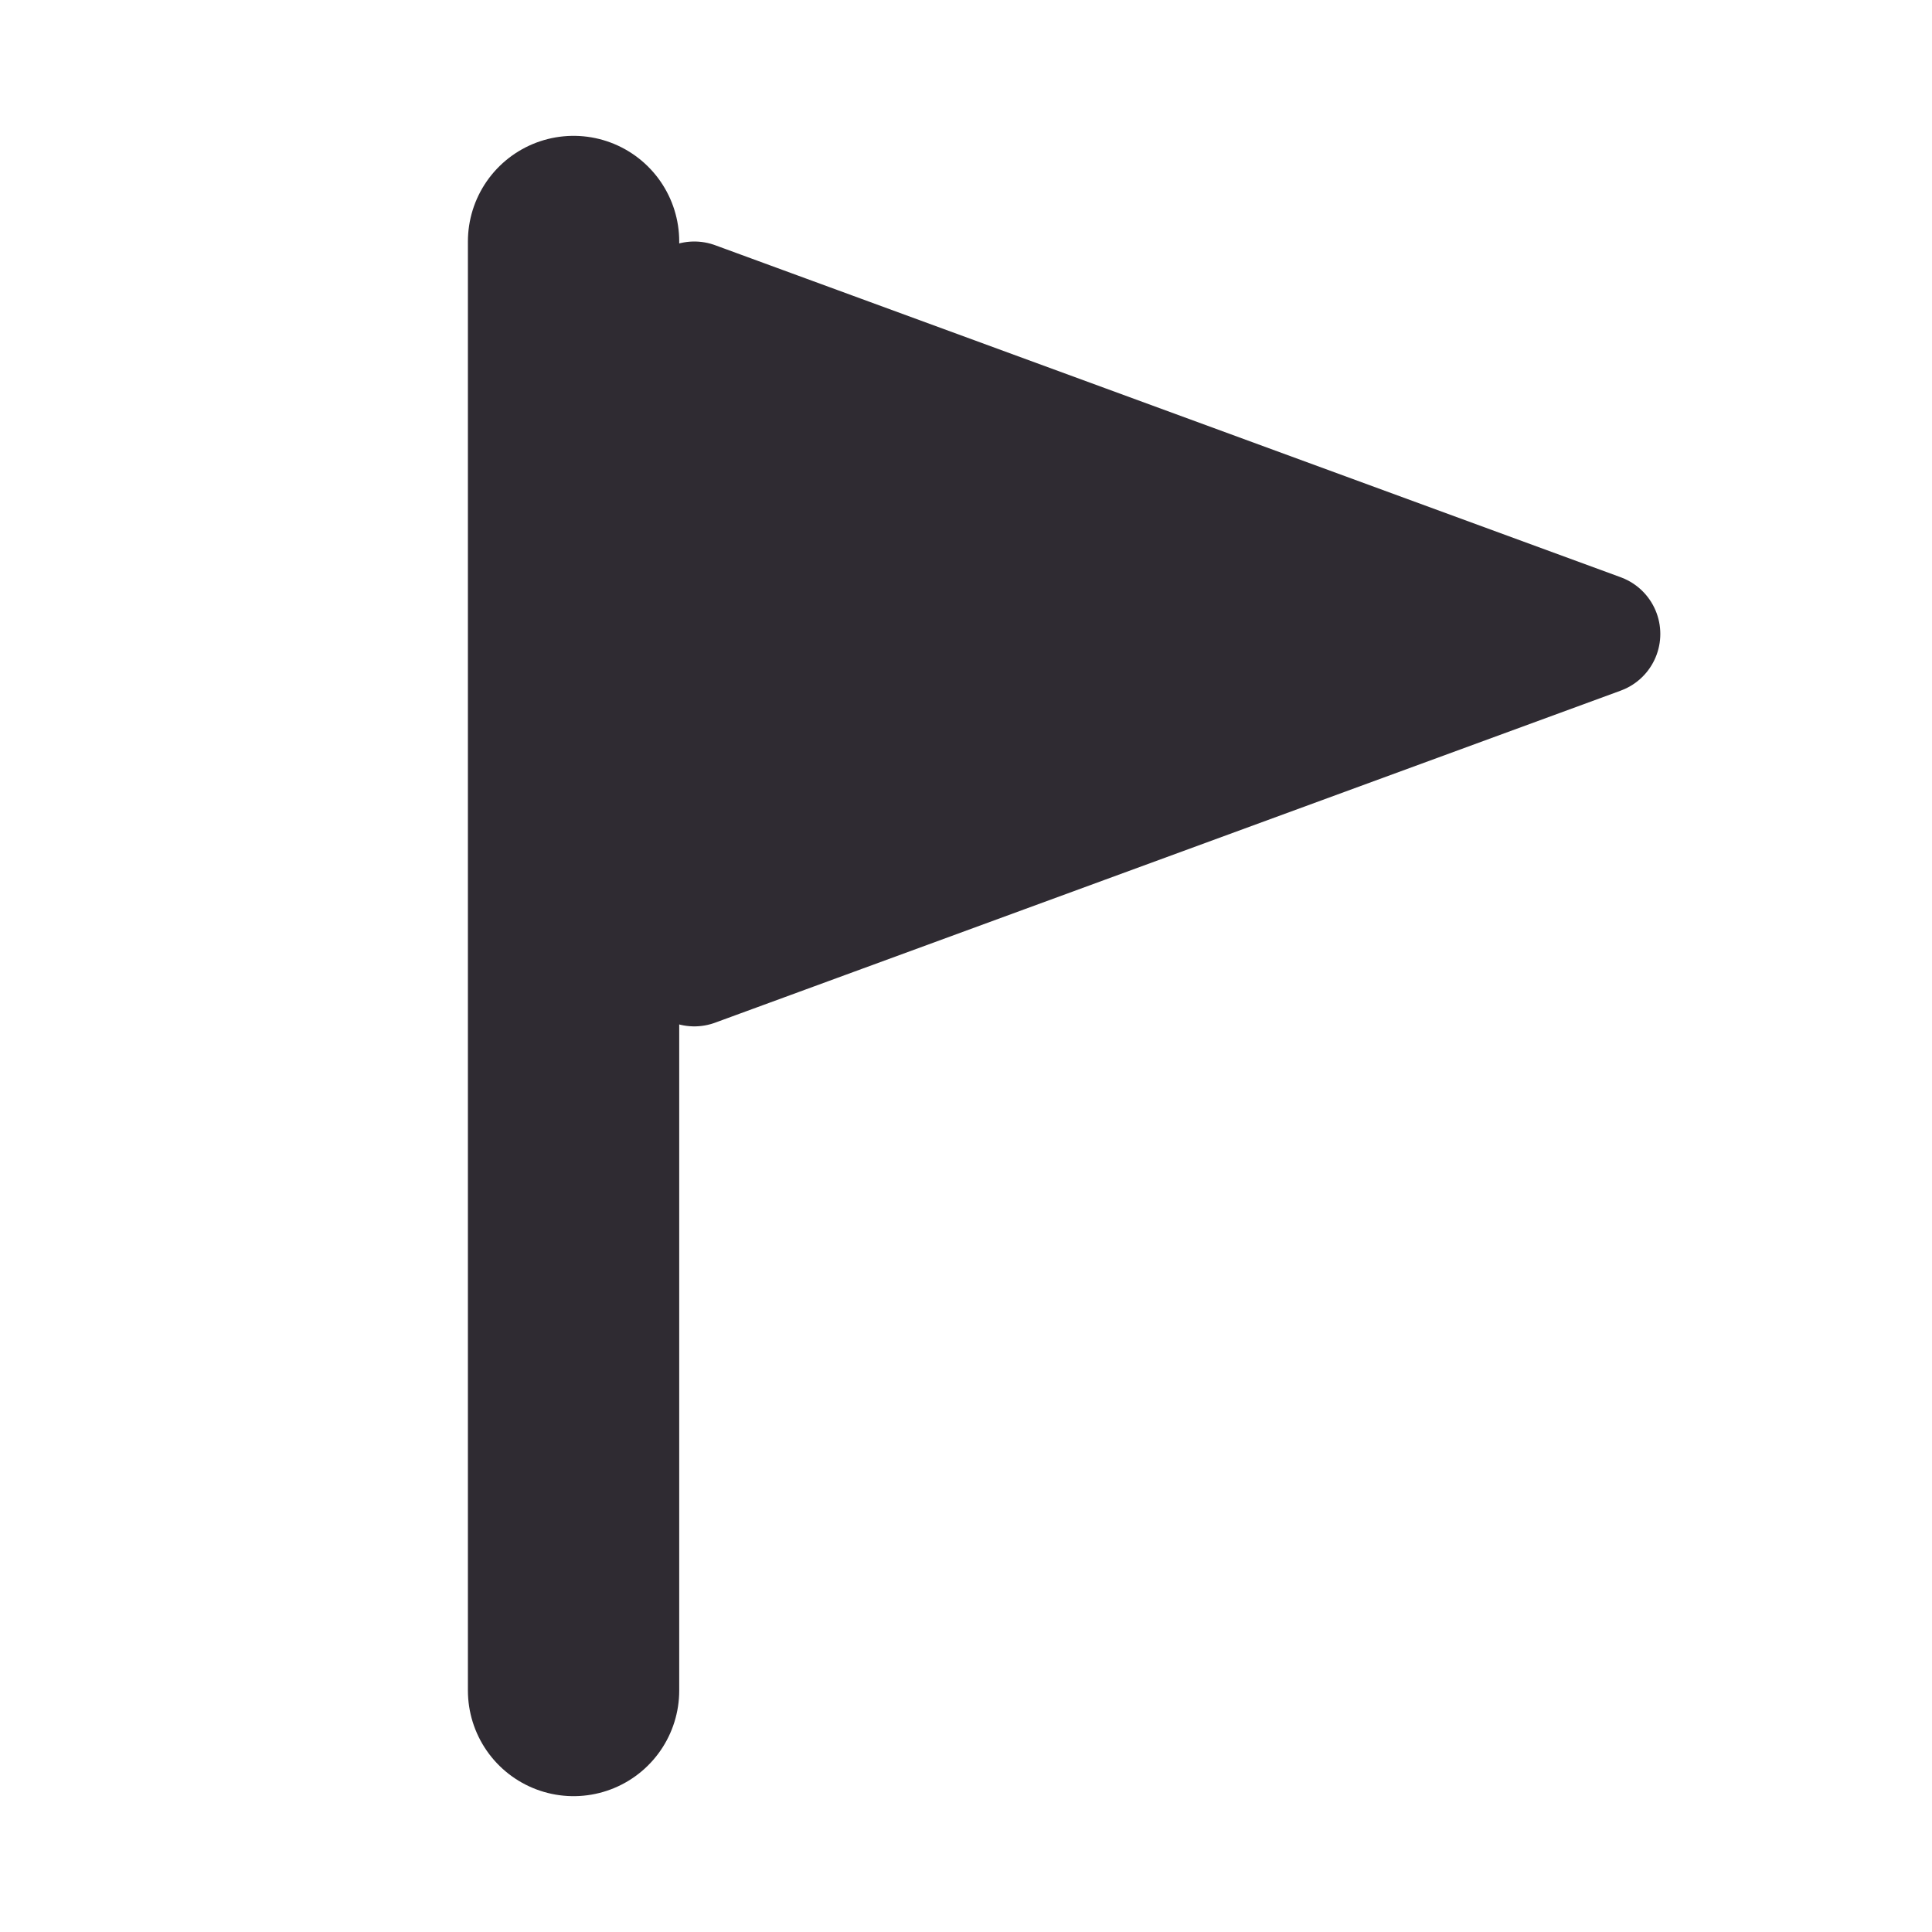
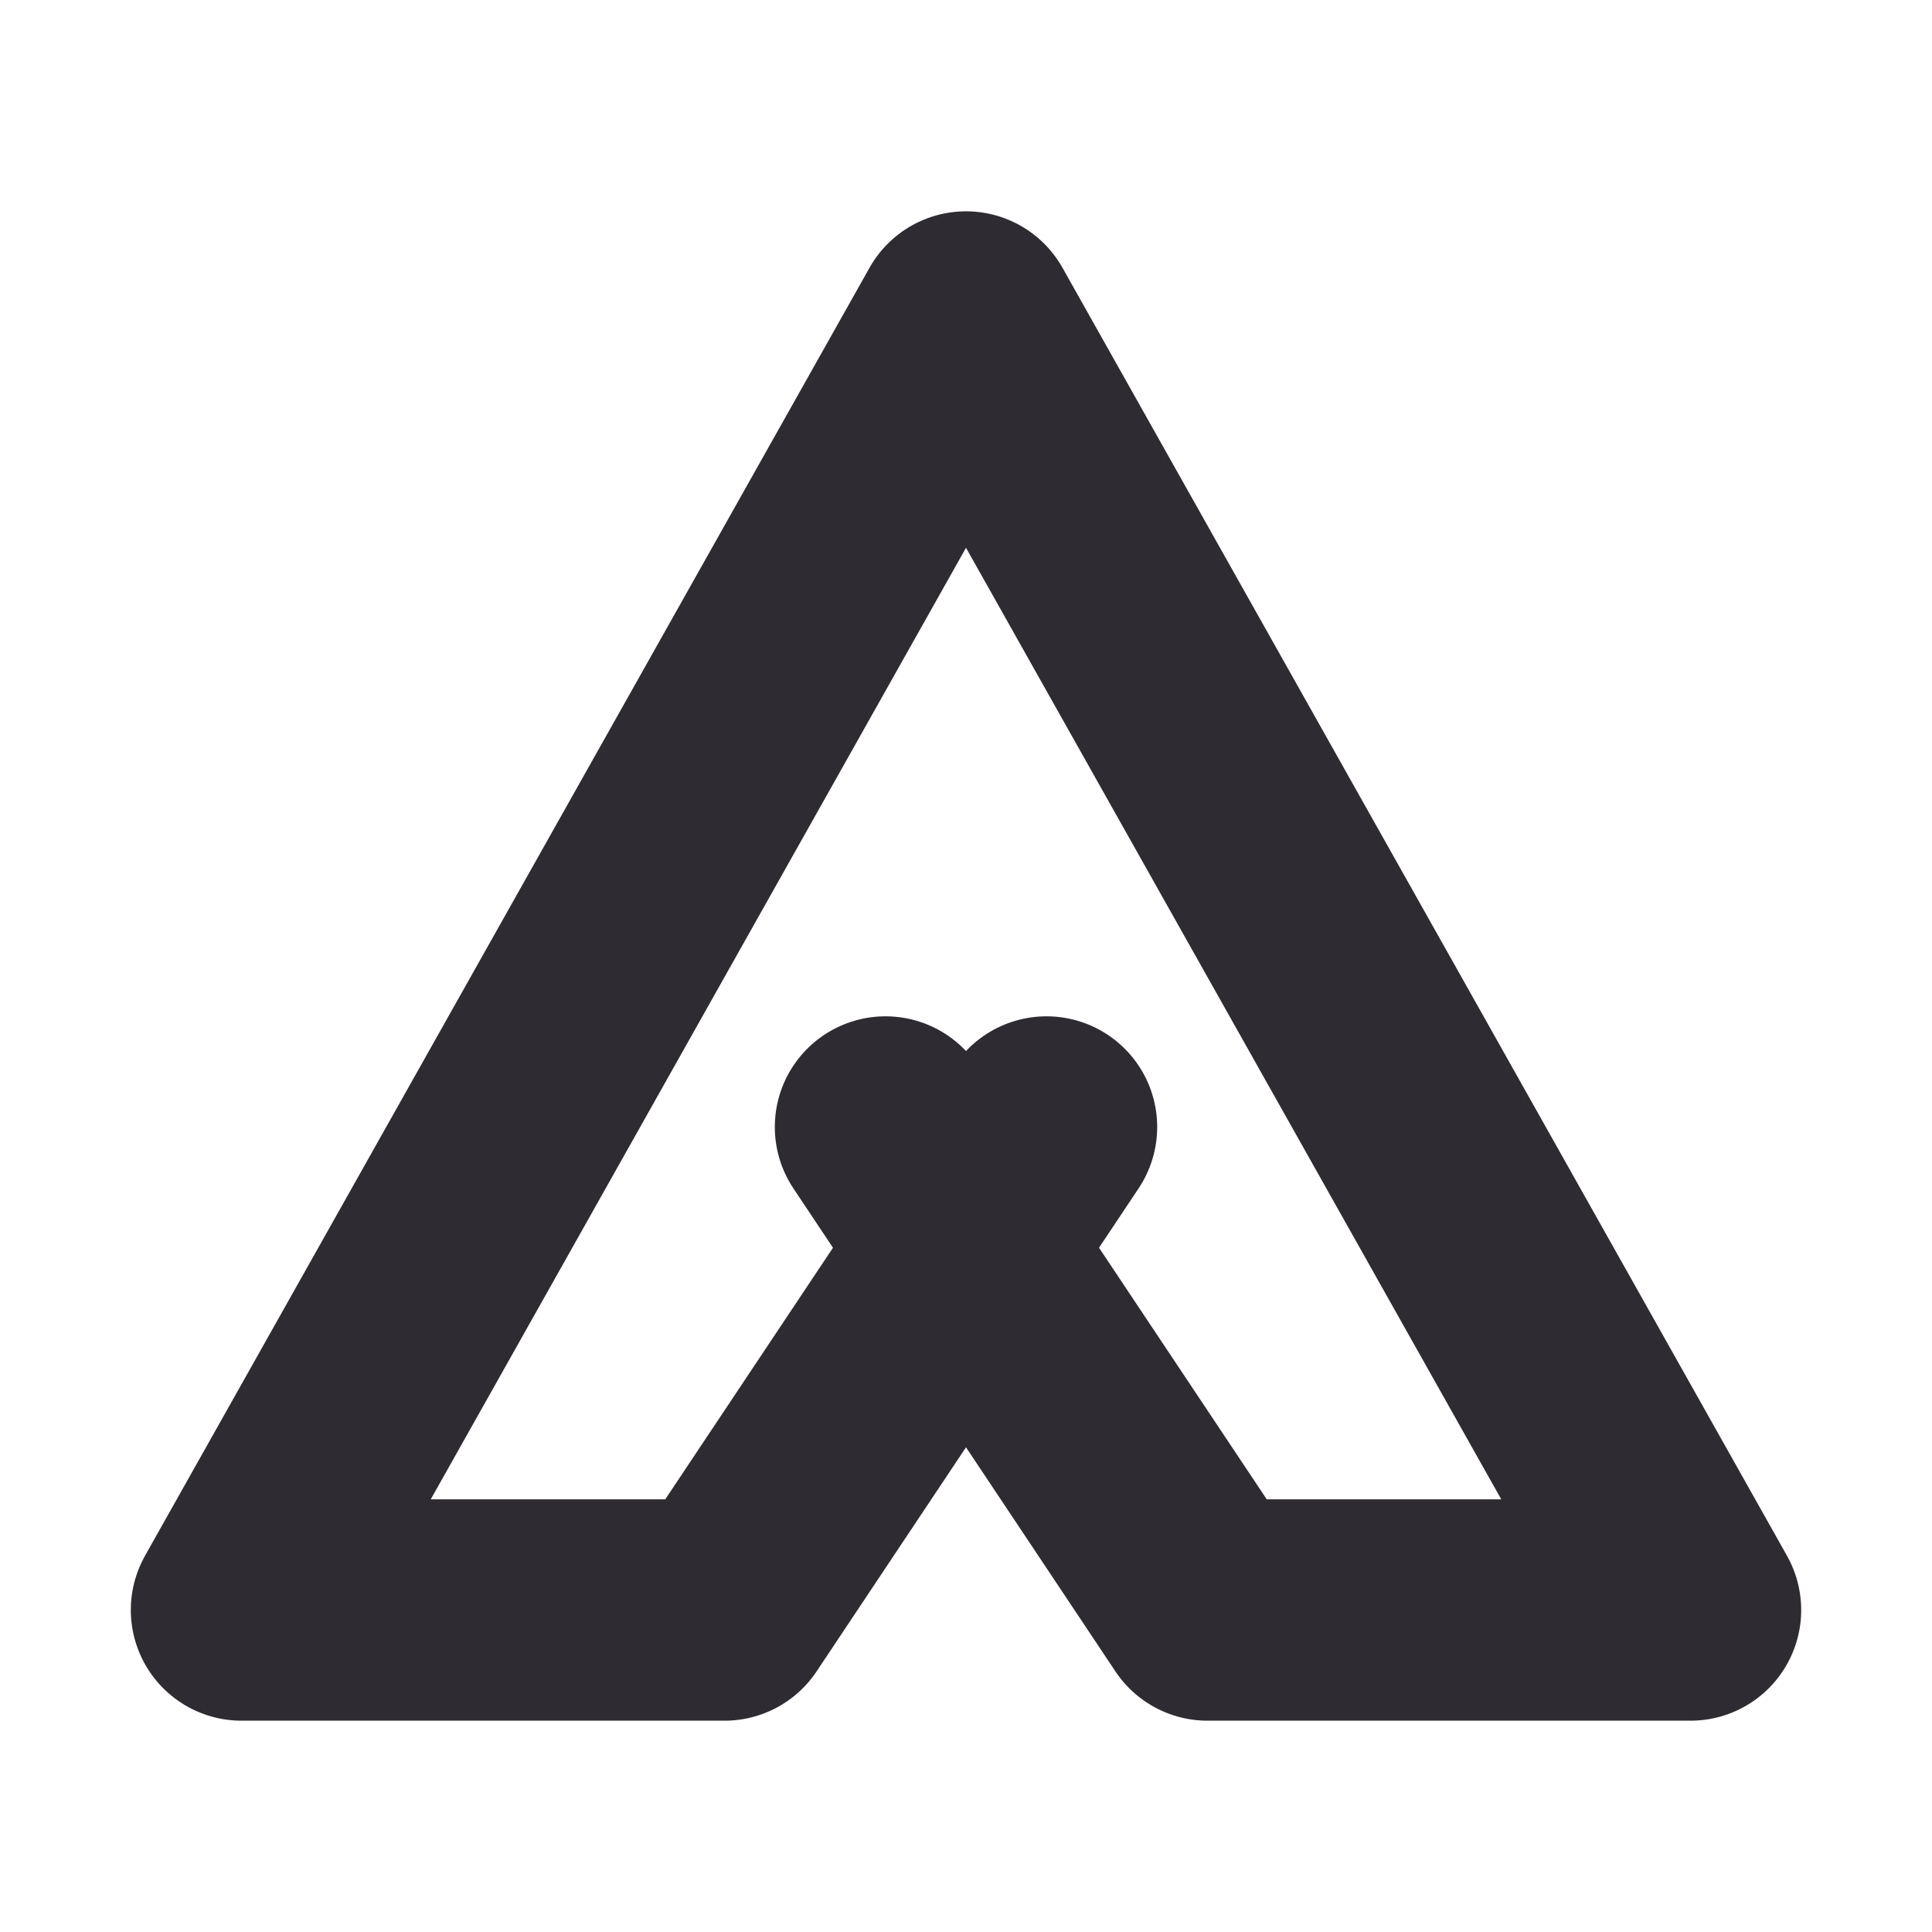
- <svg xmlns="http://www.w3.org/2000/svg" viewBox="0 0 64 64" width="256" height="256">
-   <g fill="#2f2b32" stroke="#2f2b32" stroke-width="7" stroke-linecap="round" stroke-linejoin="round">
-     <path d="M19 8 V56" fill="none" />
-     <path d="M23 10 L53 21 L23 32 Z" stroke-width="4" />
+ <svg xmlns="http://www.w3.org/2000/svg" viewBox="0 0 24 24" width="256" height="256">
+   <g fill="none" stroke="#2f2b32" stroke-width="2.75" stroke-linecap="round" stroke-linejoin="round">
+     <path d="M11 14l4 6h6l-9 -16l-9 16h6l4 -6" />
  </g>
</svg>
